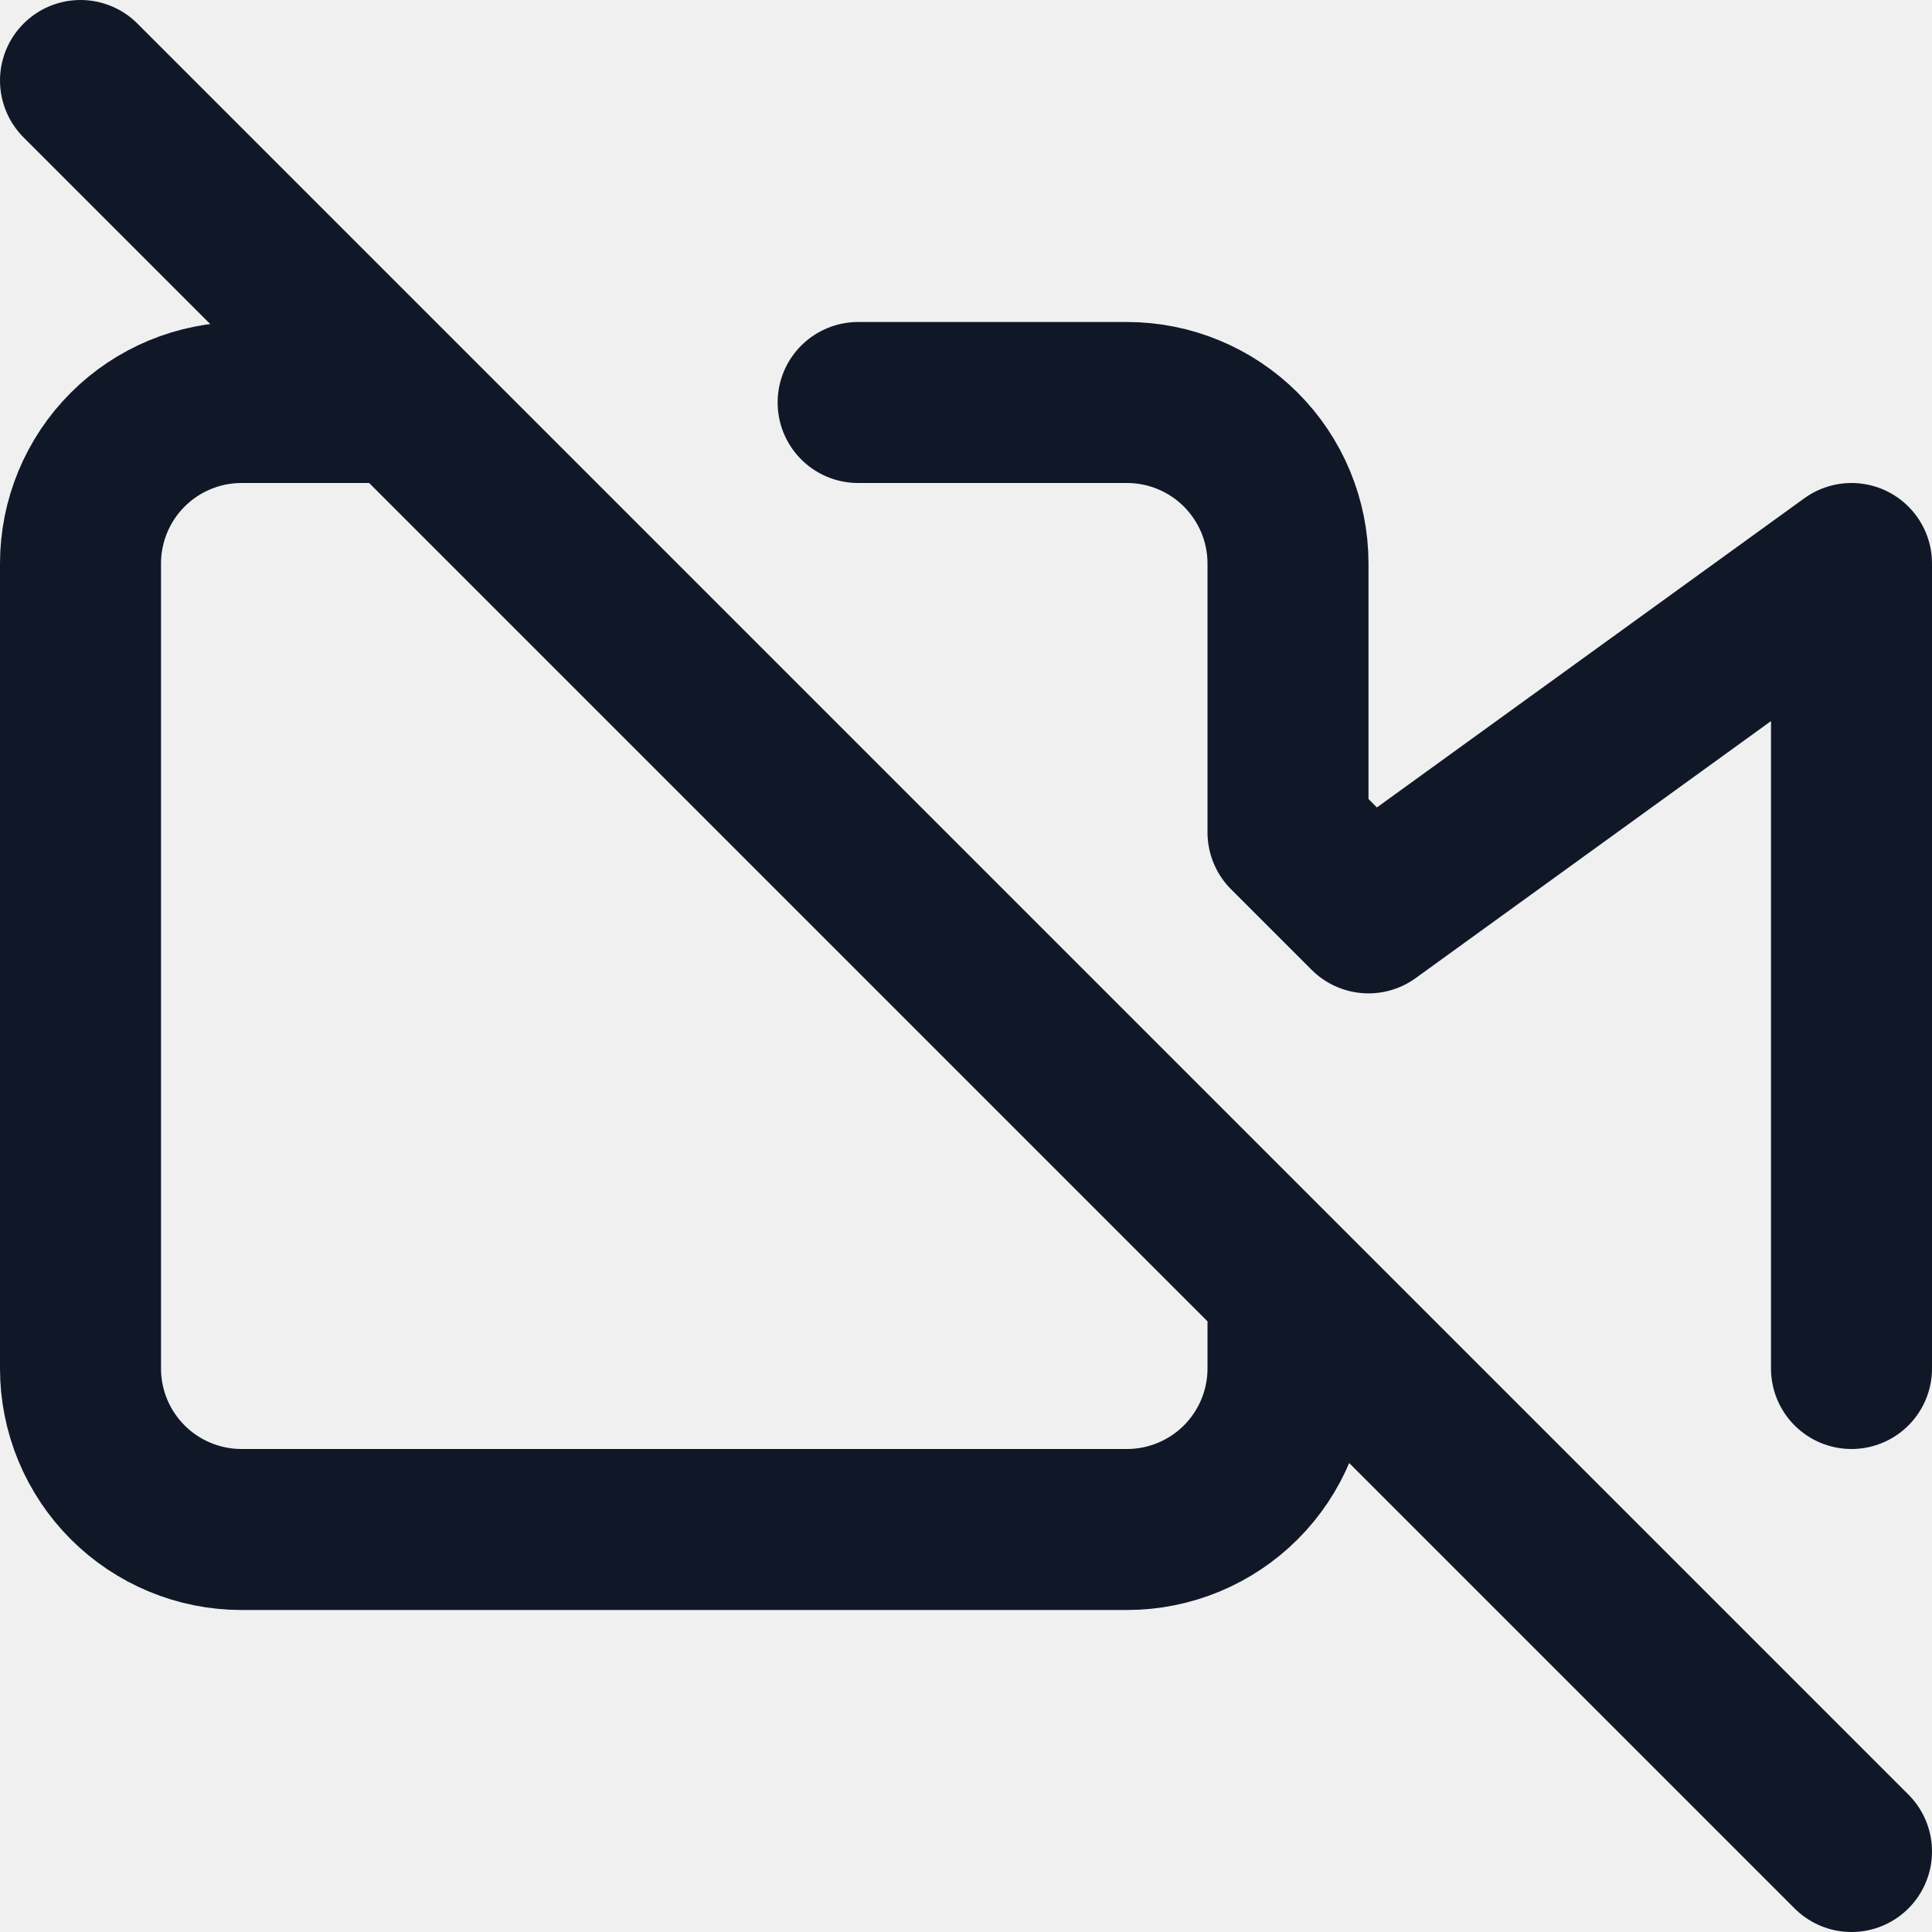
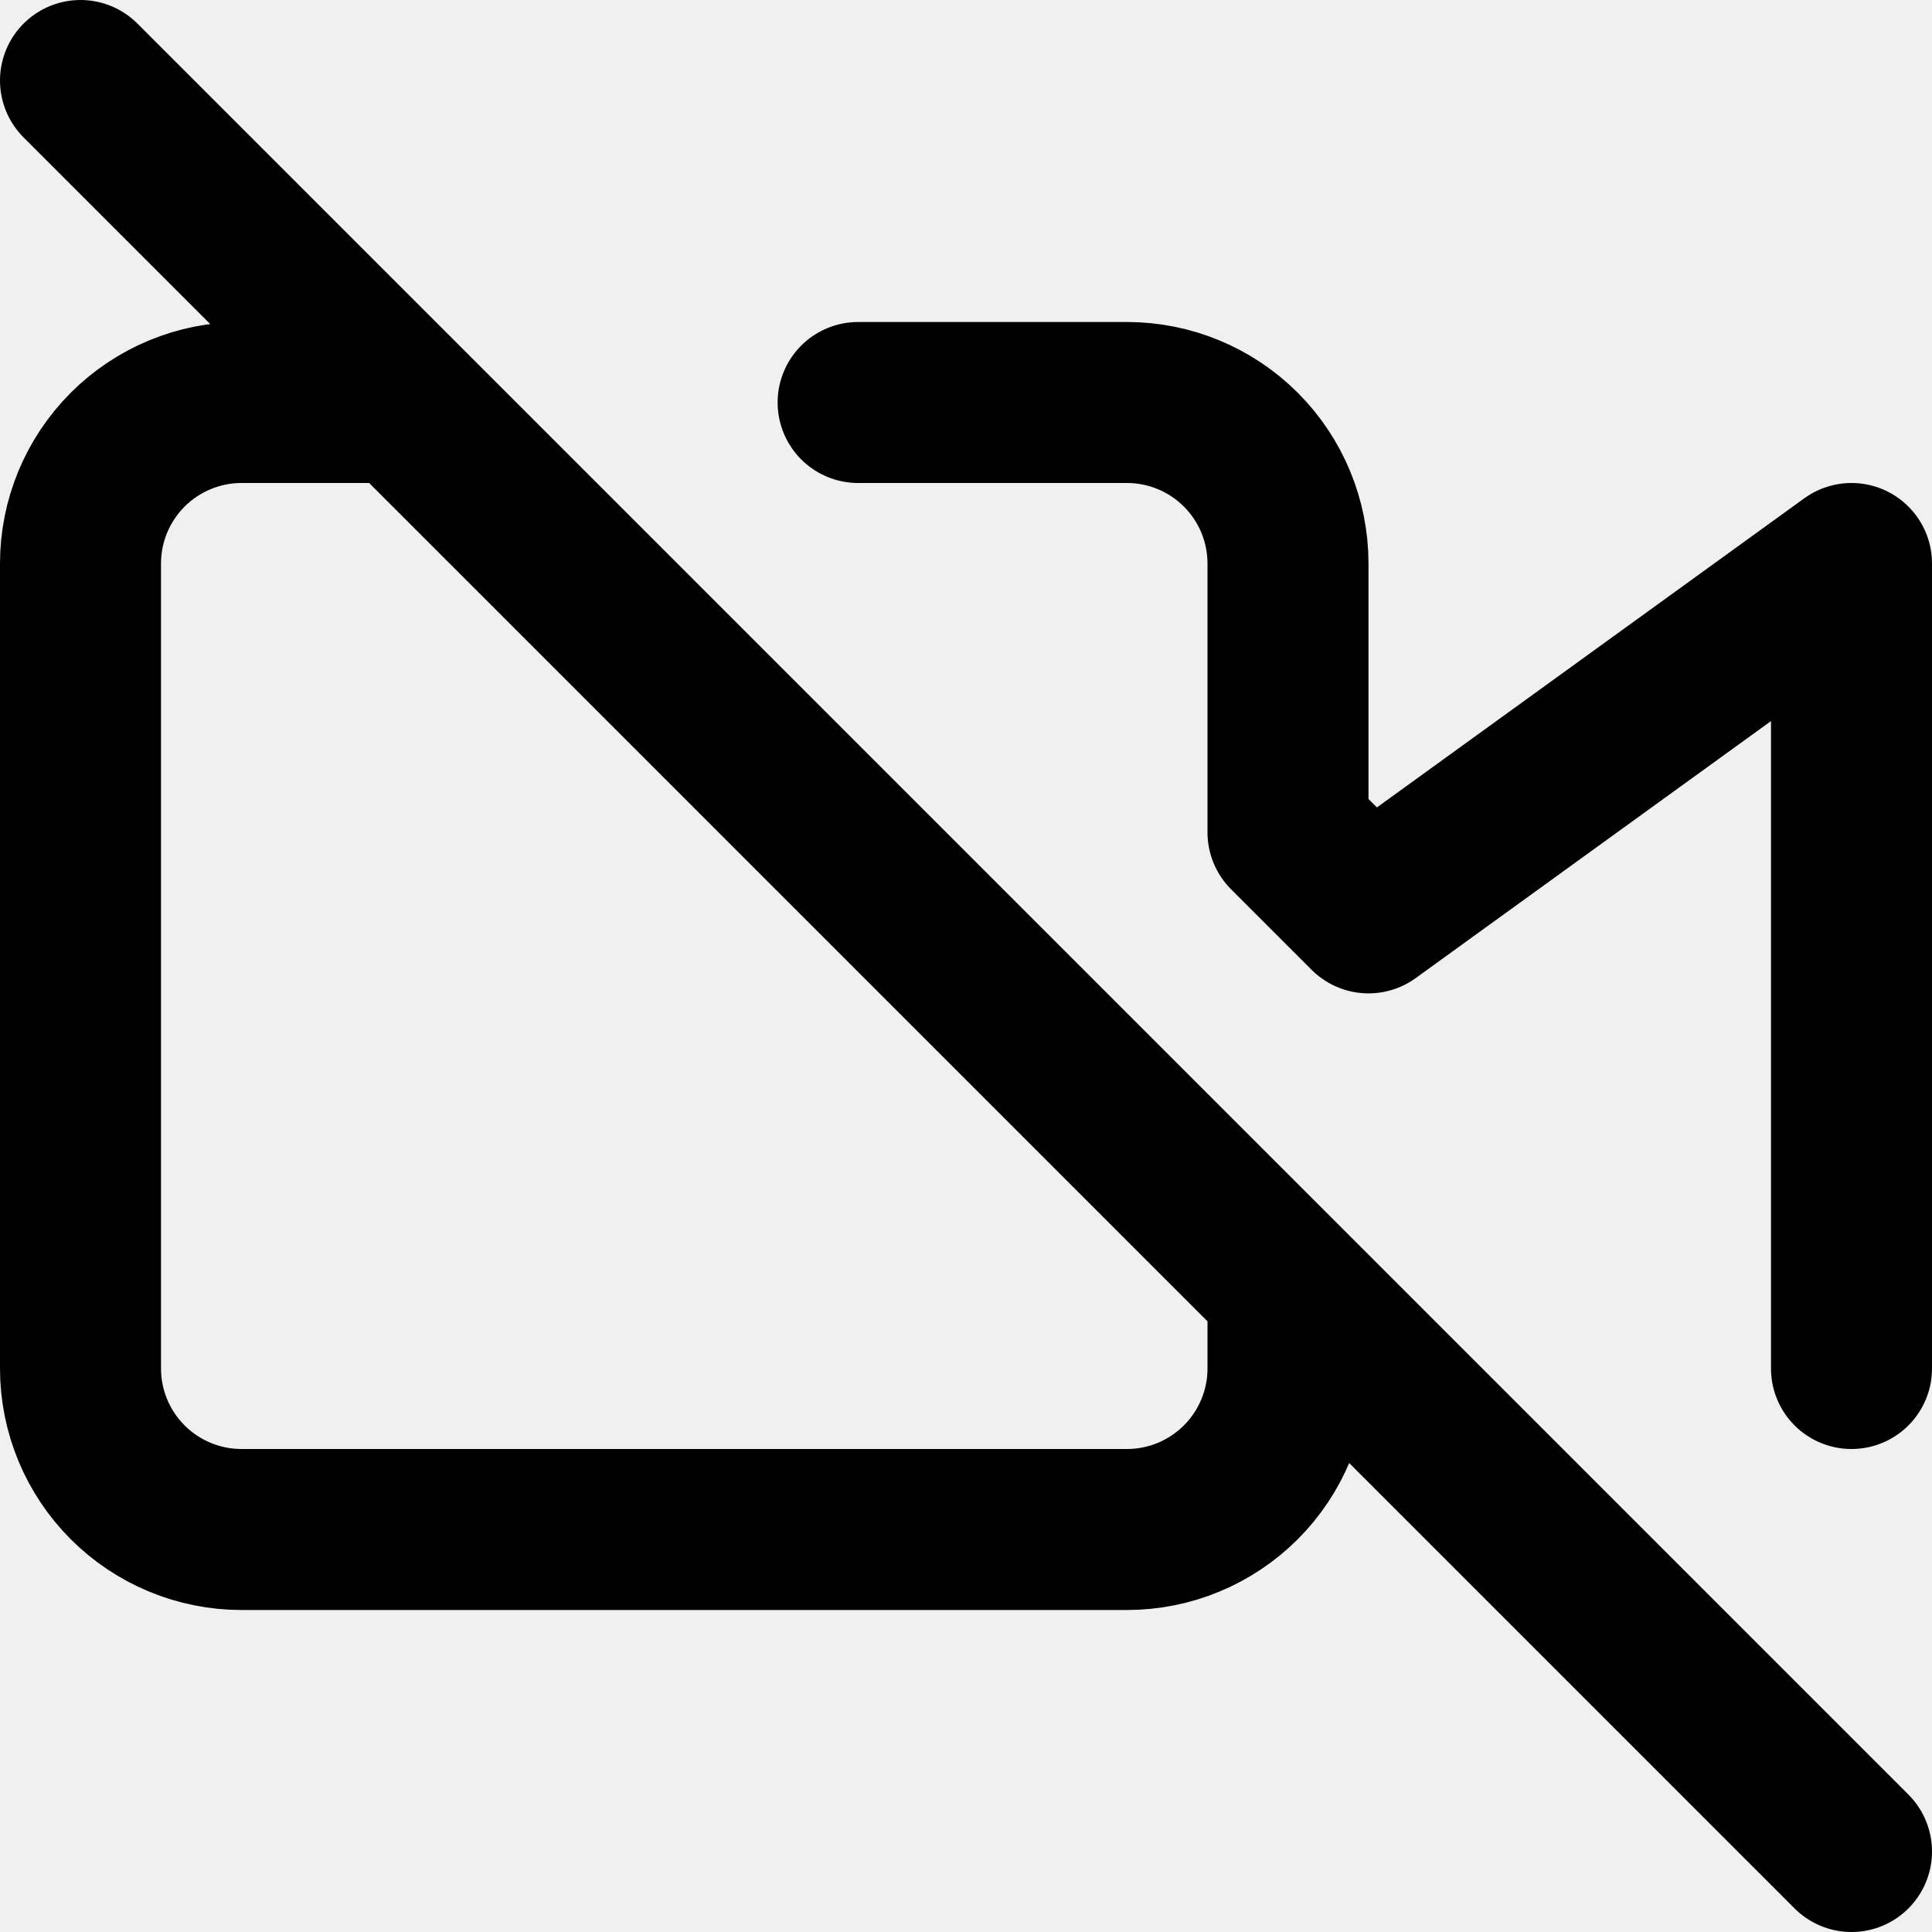
<svg xmlns="http://www.w3.org/2000/svg" width="24" height="24" viewBox="0 0 24 24" fill="none">
  <g clip-path="url(#clip0_304_23632)">
-     <path d="M10.66 5H14C14.53 5 15.039 5.211 15.414 5.586C15.789 5.961 16 6.47 16 7V10.34L17 11.34L23 7V17M1 1L23 23M16 16V17C16 17.53 15.789 18.039 15.414 18.414C15.039 18.789 14.53 19 14 19H3C2.47 19 1.961 18.789 1.586 18.414C1.211 18.039 1 17.53 1 17V7C1 6.47 1.211 5.961 1.586 5.586C1.961 5.211 2.47 5 3 5H5L16 16Z" stroke="#101828" stroke-width="2" stroke-linecap="round" stroke-linejoin="round" />
+     <path d="M10.66 5H14C14.53 5 15.039 5.211 15.414 5.586C15.789 5.961 16 6.47 16 7V10.34L17 11.34L23 7V17M1 1L23 23M16 16V17C16 17.53 15.789 18.039 15.414 18.414C15.039 18.789 14.53 19 14 19H3C2.47 19 1.961 18.789 1.586 18.414C1.211 18.039 1 17.53 1 17V7C1 6.47 1.211 5.961 1.586 5.586C1.961 5.211 2.47 5 3 5H5L16 16Z" stroke="currentColor" stroke-width="2" stroke-linecap="round" stroke-linejoin="round" />
  </g>
  <defs>
    <clipPath id="clip0_304_23632">
      <rect width="24" height="24" fill="white" />
    </clipPath>
  </defs>
</svg>
